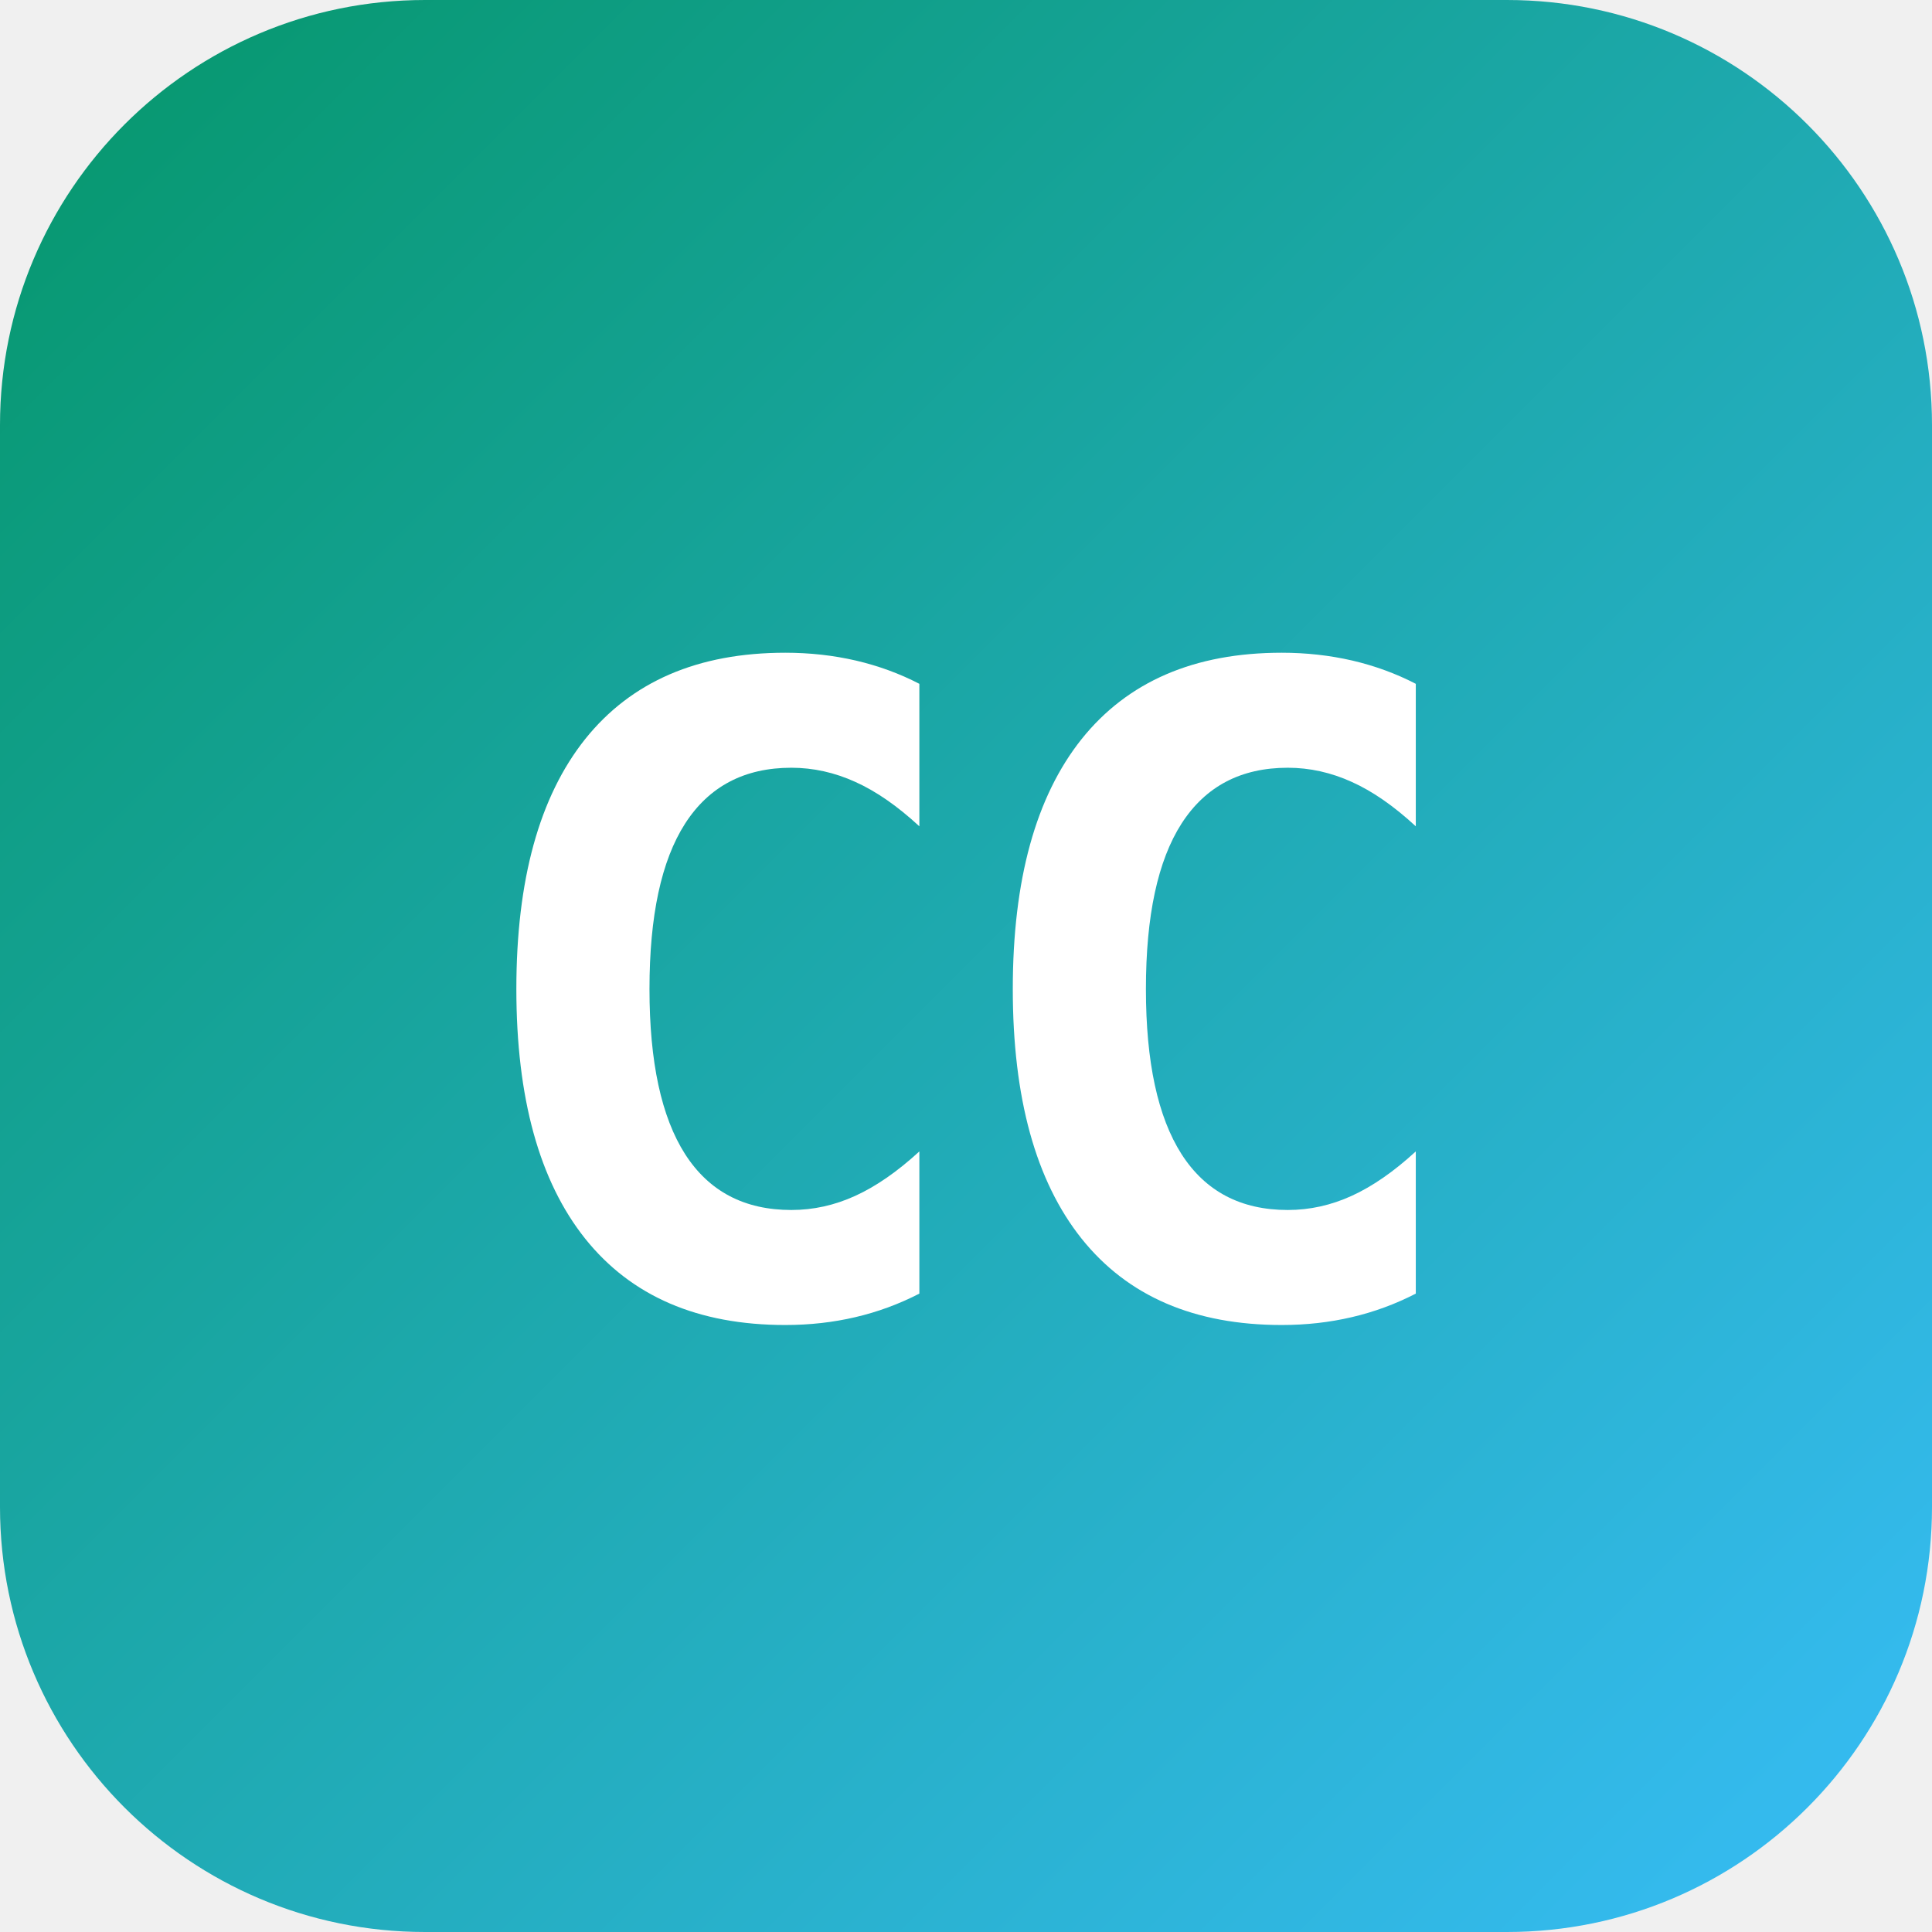
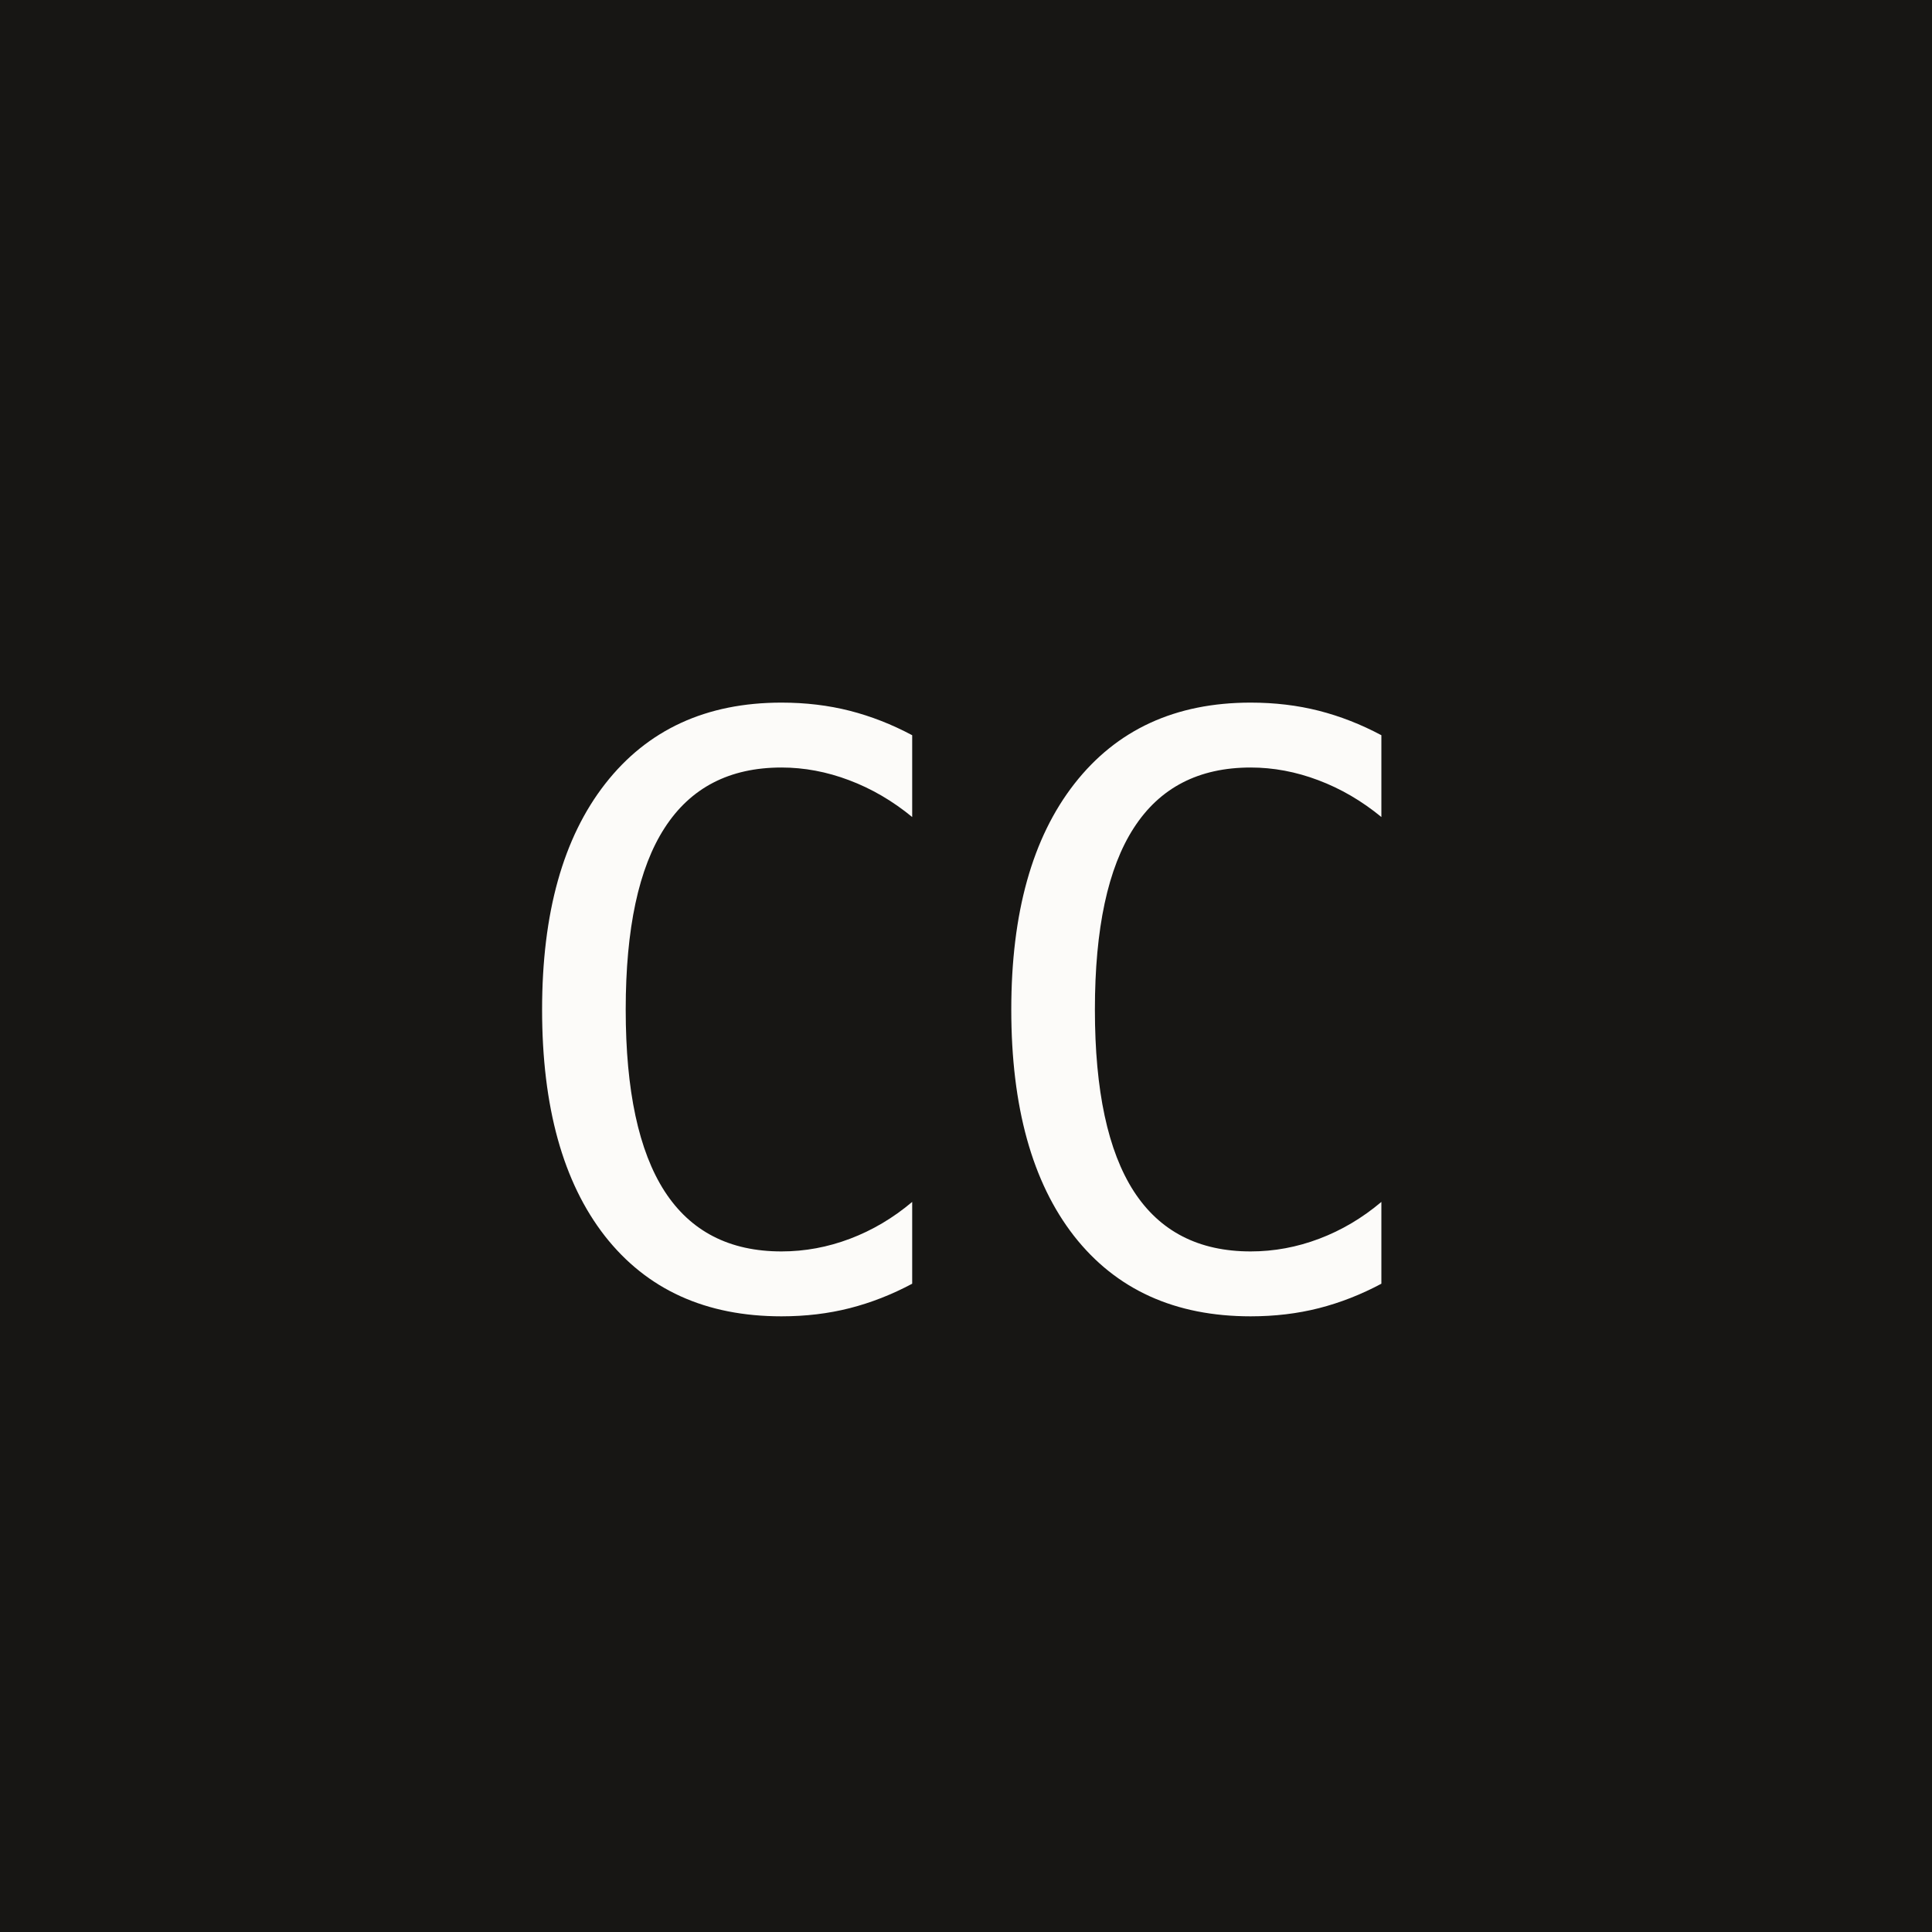
<svg xmlns="http://www.w3.org/2000/svg" viewBox="0 0 100 100" width="100" height="100">
-   <defs>
-     <linearGradient id="g" x1="0" y1="0" x2="1" y2="1">
-       <stop offset="0" stop-color="#059669" />
-       <stop offset="1" stop-color="#38bdf8" />
-     </linearGradient>
-   </defs>
-   <rect width="100" height="100" rx="22" fill="url(#g)" />
-   <text x="50" y="52" font-family="ui-monospace, SFMono-Regular, Menlo, monospace" font-size="46" font-weight="700" fill="#ffffff" text-anchor="middle" dominant-baseline="central" letter-spacing="-2">CC</text>
+   <rect width="100" height="100" fill="#171614" />
+   <text x="50" y="53" font-family="ui-monospace, SFMono-Regular, Menlo, monospace" font-size="42" font-weight="500" fill="#fcfbf9" text-anchor="middle" dominant-baseline="central" letter-spacing="-1">CC</text>
</svg>
